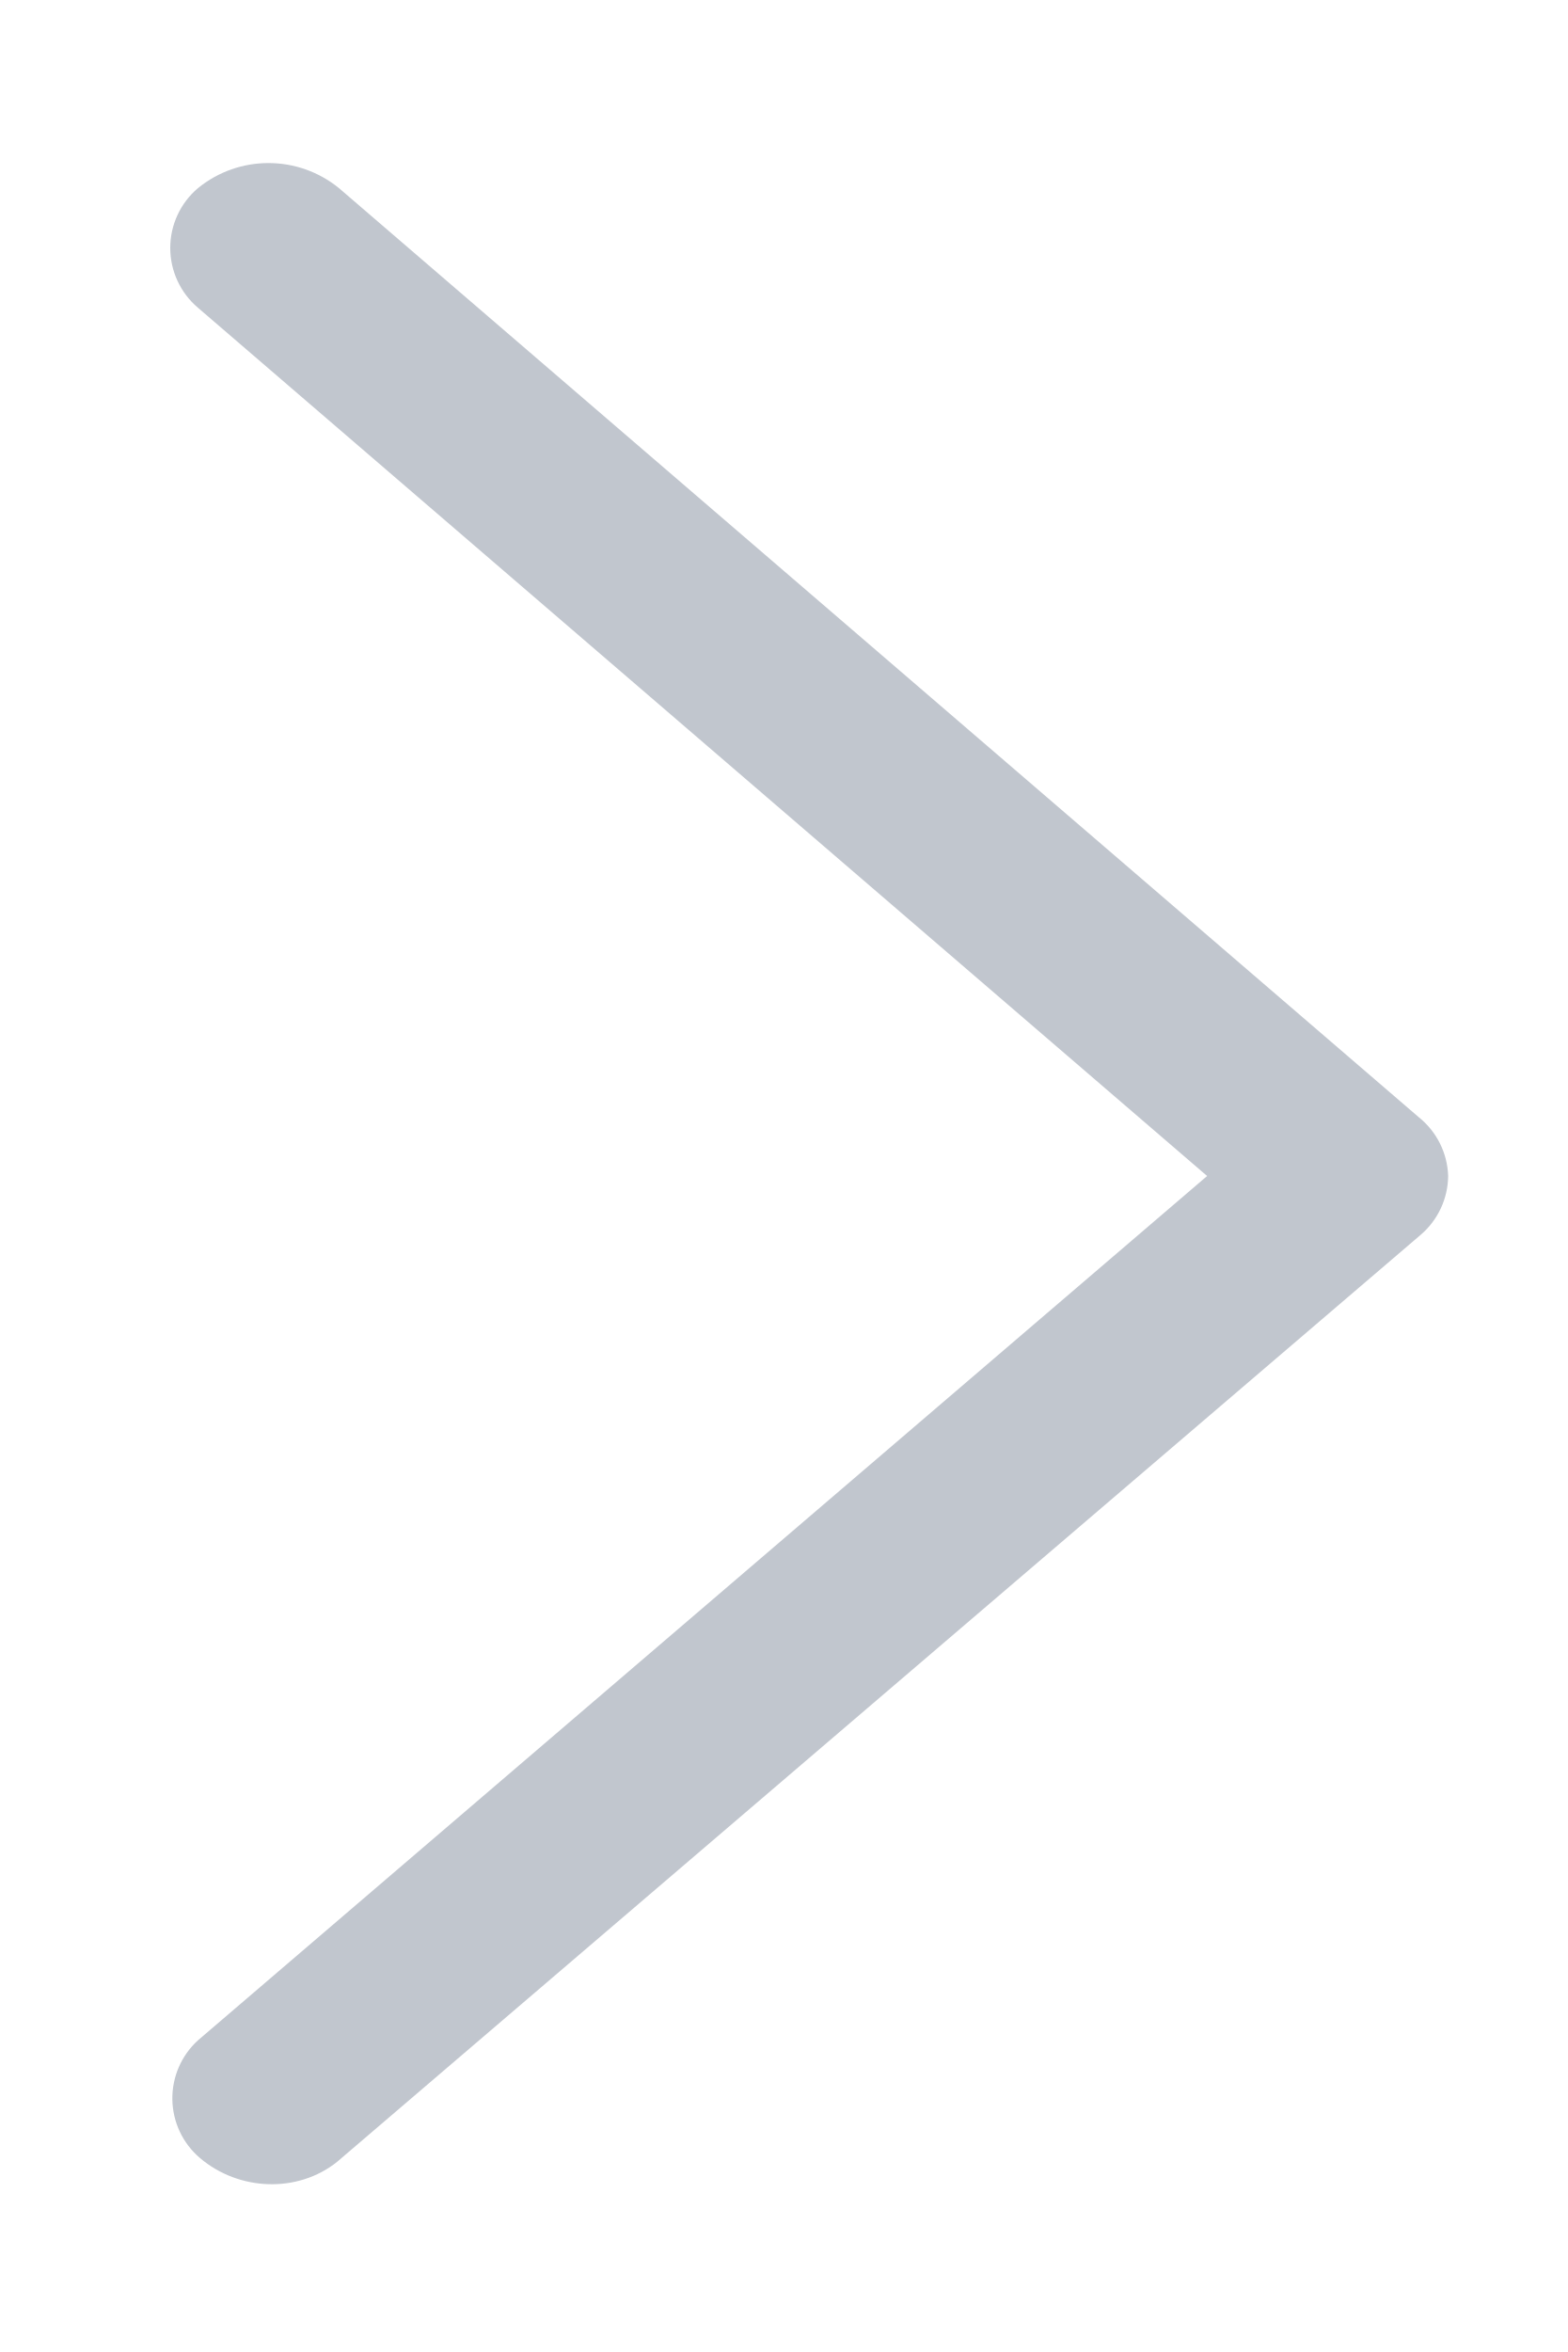
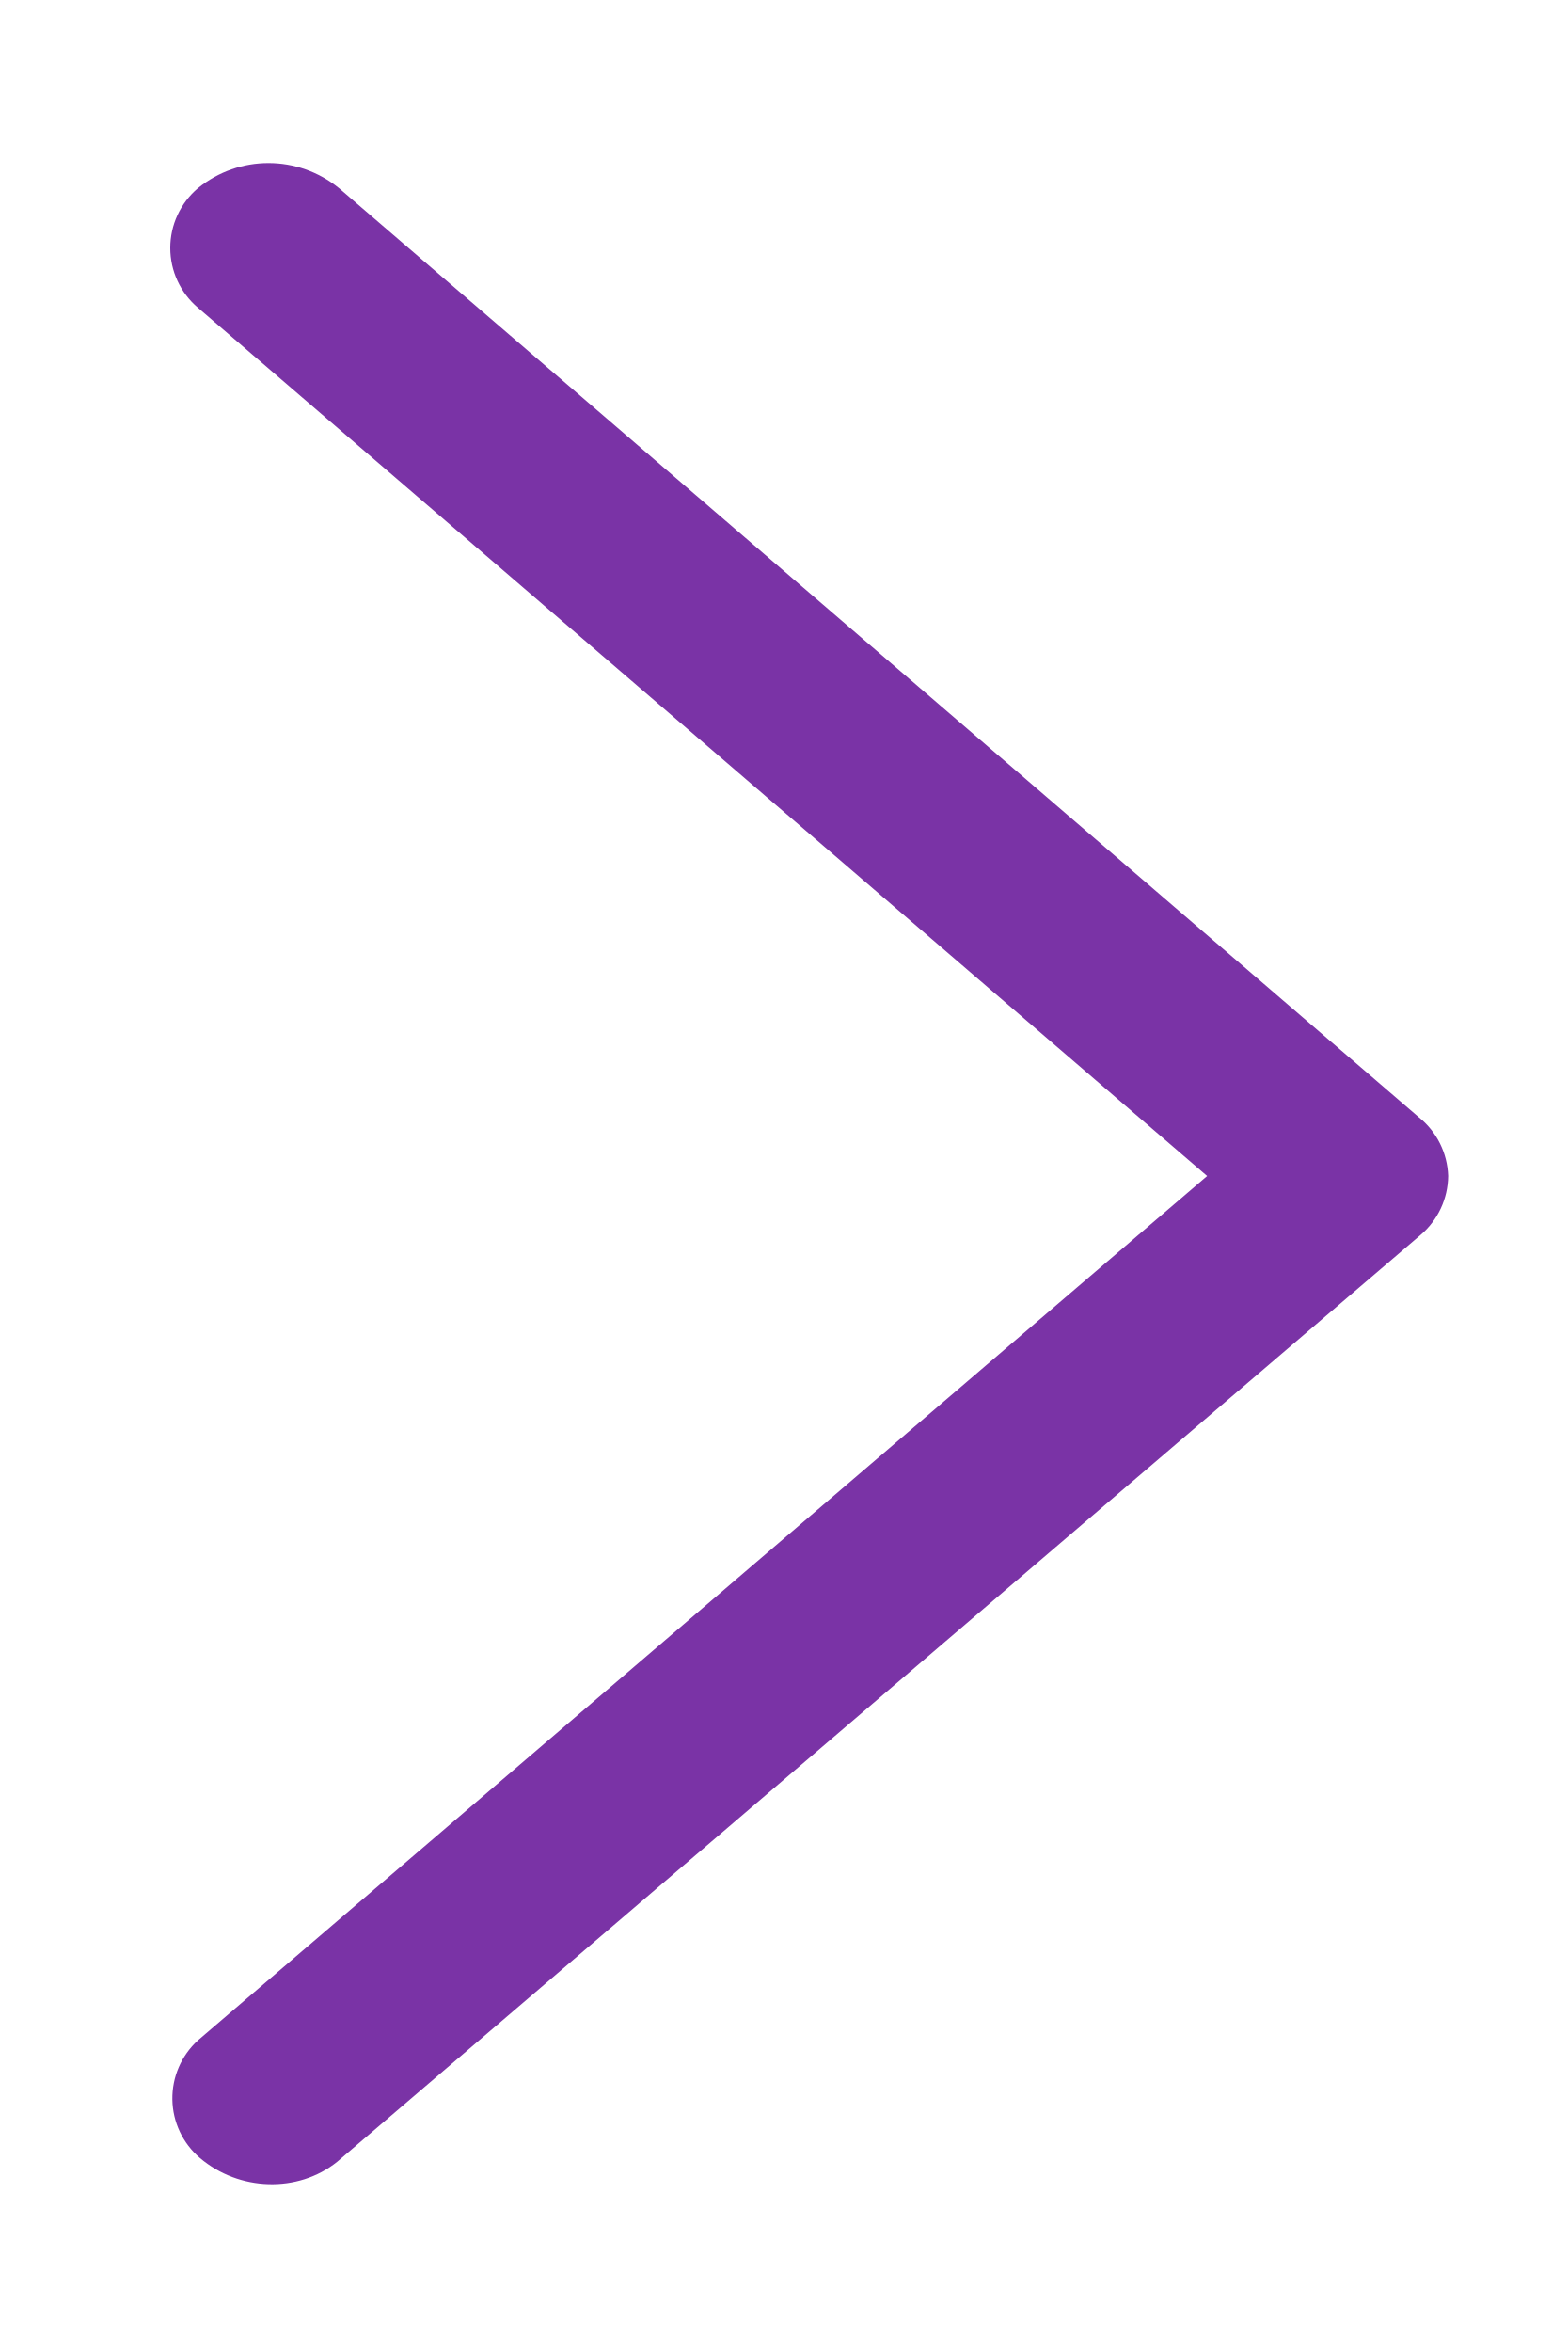
<svg xmlns="http://www.w3.org/2000/svg" width="8" height="12" fill="none">
-   <path fill="#C1C6CE" d="M7.24 5.7 1.73.96a.57.57 0 0 0-.72 0 .4.4 0 0 0 0 .61L6.16 6l-5.15 4.41a.4.4 0 0 0 .01.6c.2.17.5.18.7.02L7.25 6.3A.4.4 0 0 0 7.39 6a.4.4 0 0 0-.15-.3Z" />
+   <path fill="#7A33A6" d="M7.24 5.7 1.73.96a.57.57 0 0 0-.72 0 .4.4 0 0 0 0 .61L6.16 6l-5.15 4.41a.4.4 0 0 0 .01.6c.2.17.5.18.7.02L7.25 6.3A.4.4 0 0 0 7.39 6a.4.4 0 0 0-.15-.3Z" />
</svg>
